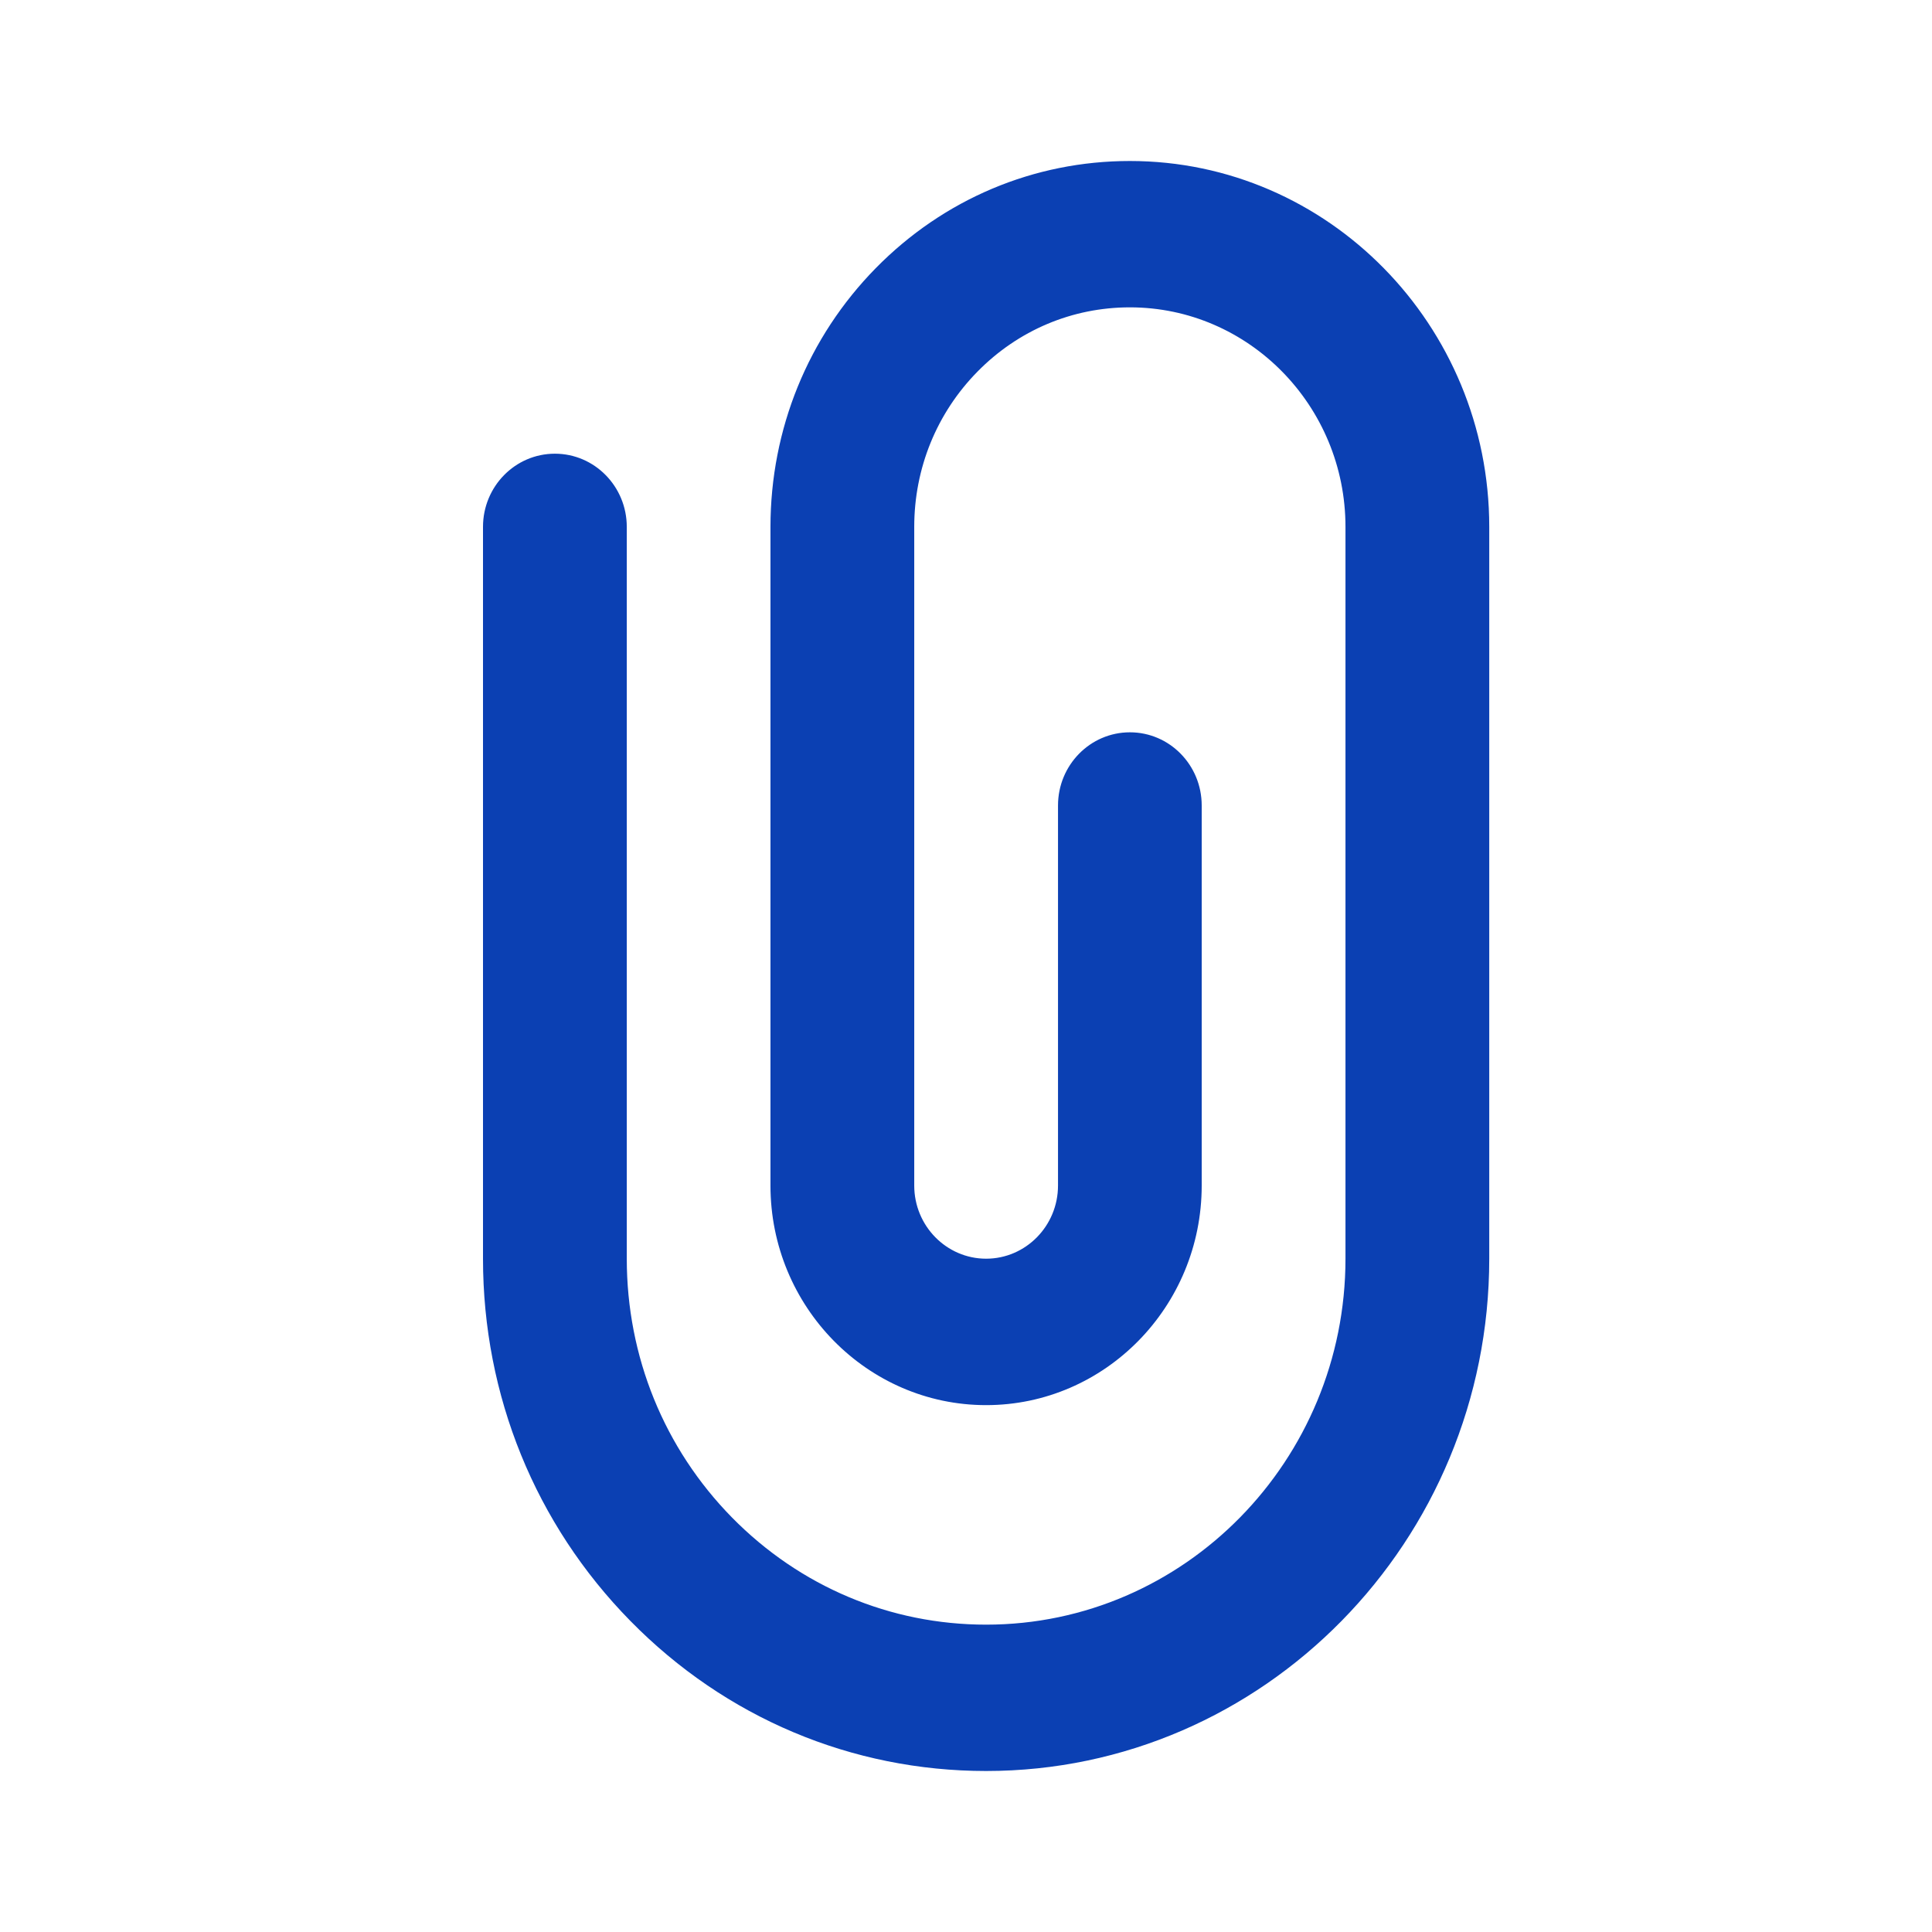
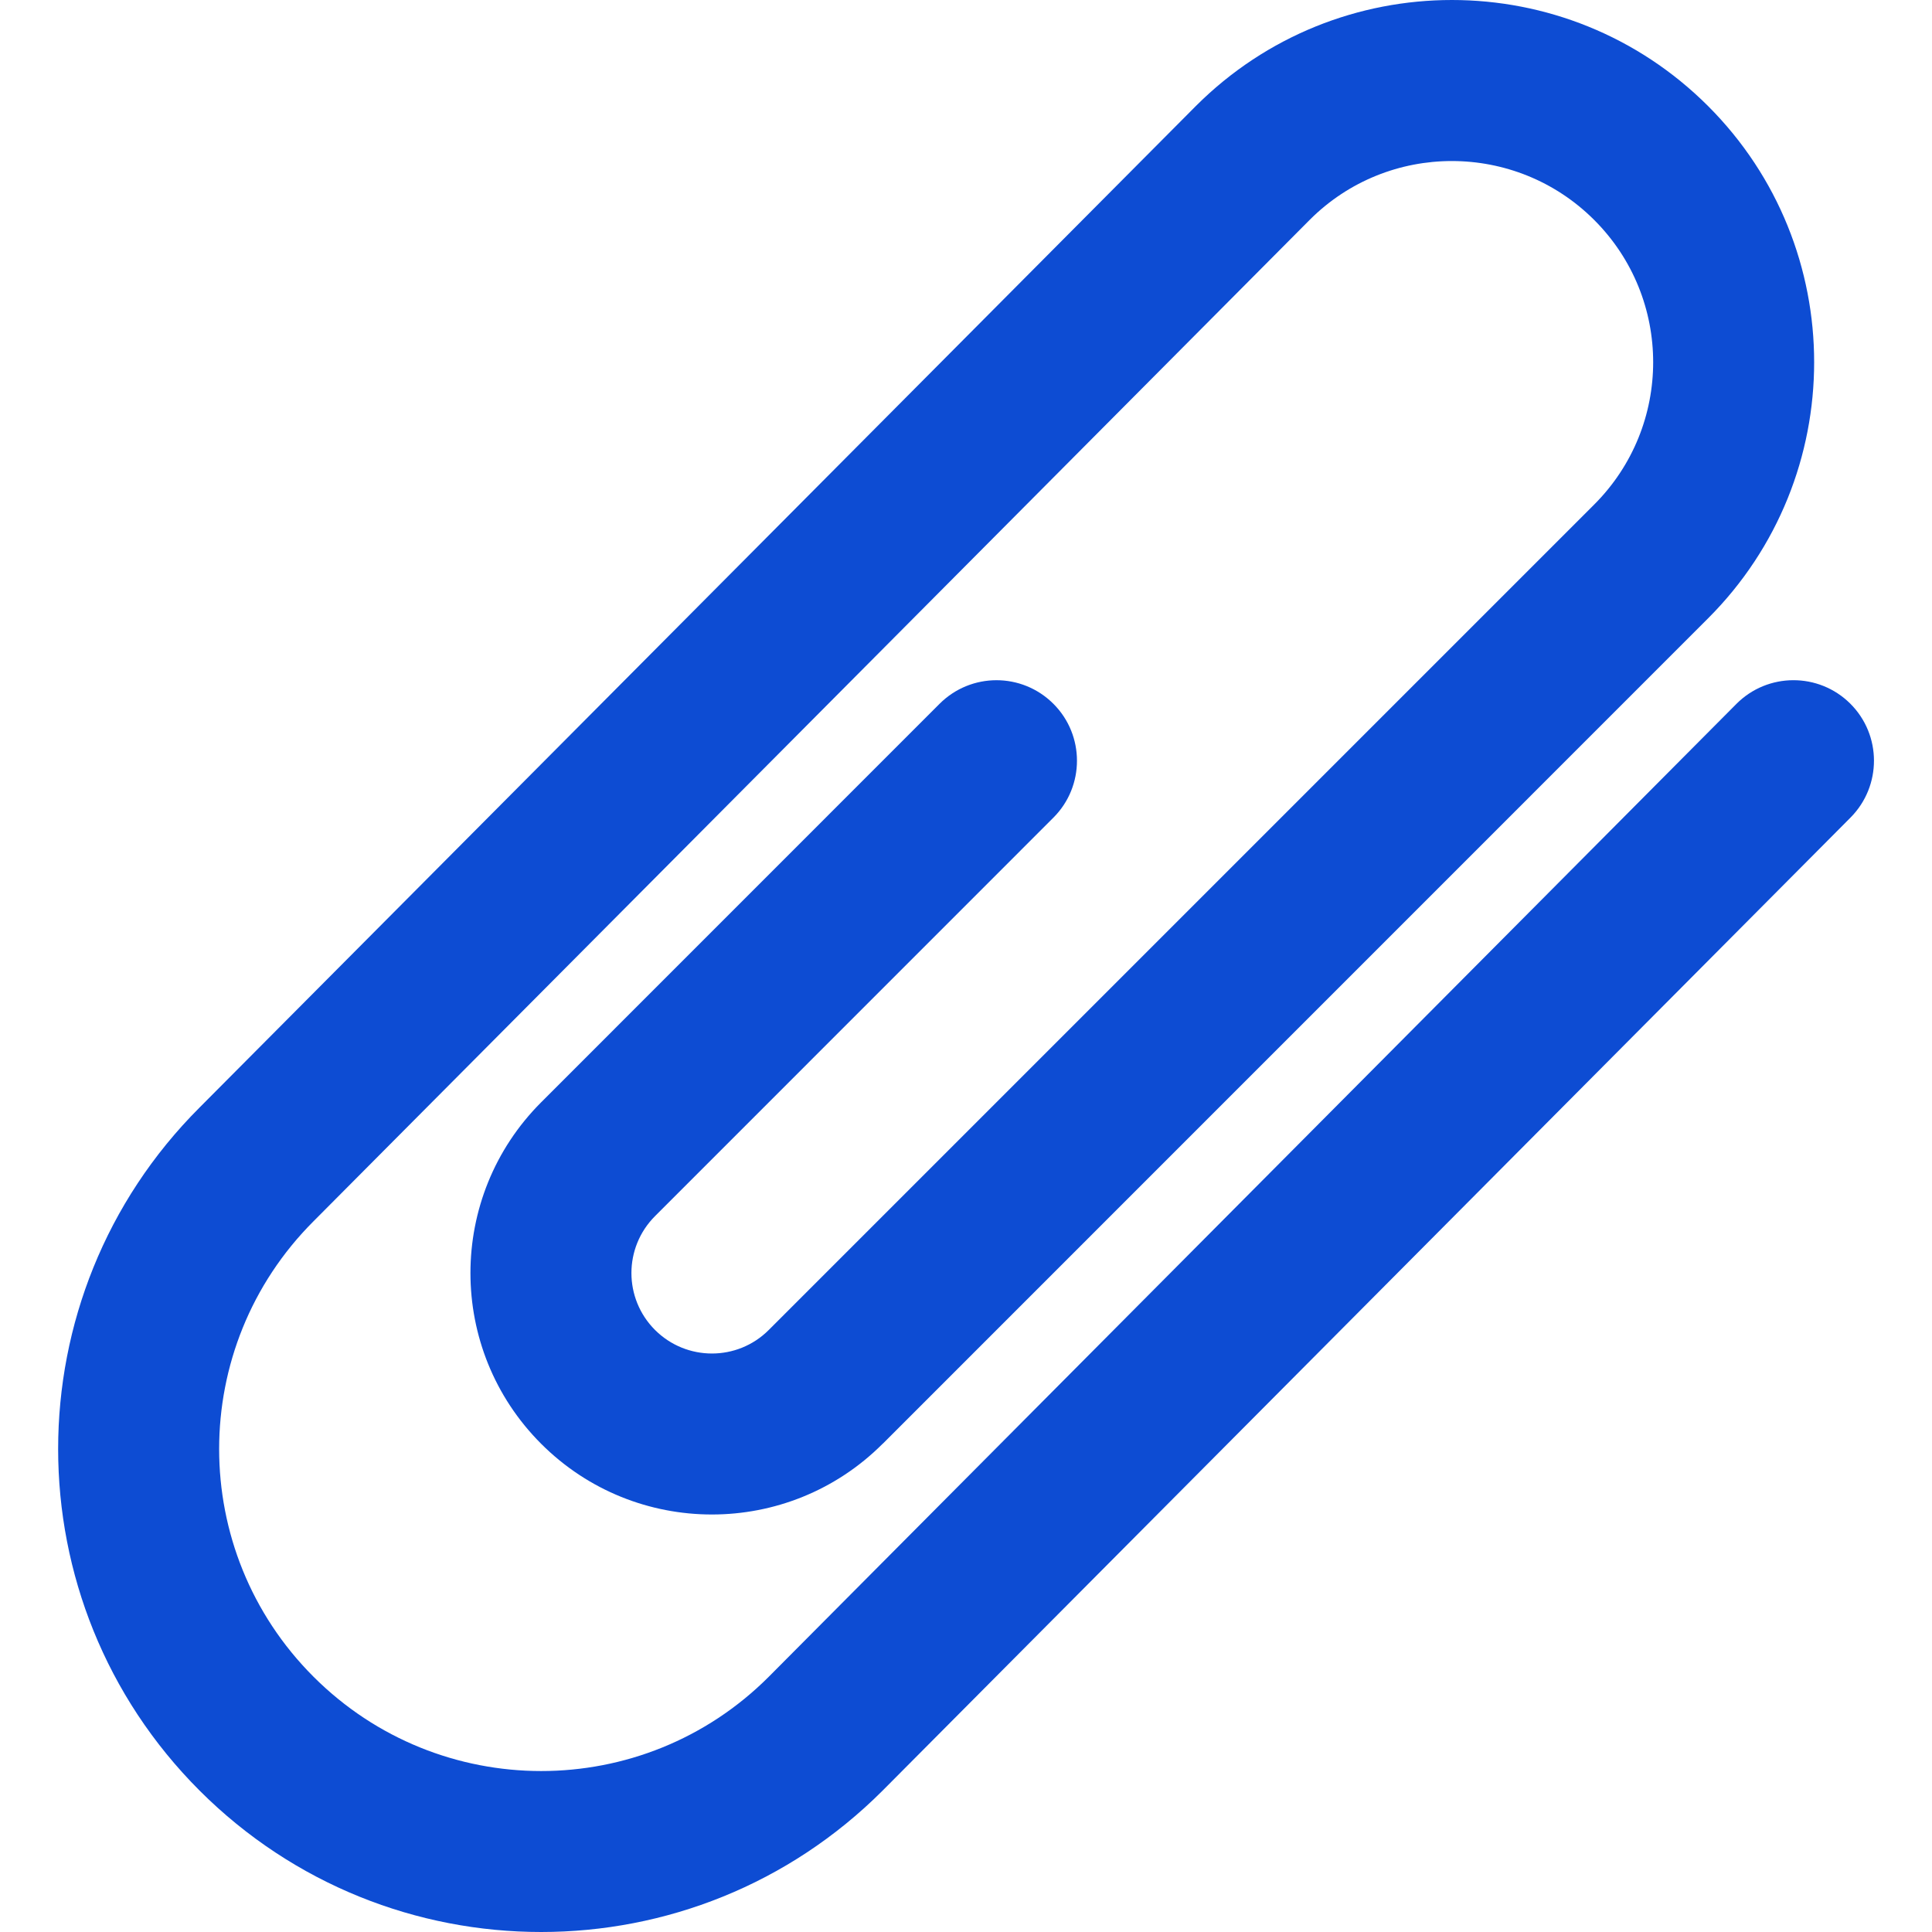
- <svg xmlns="http://www.w3.org/2000/svg" width="24" height="24" viewBox="0 0 24 24" fill="none">
-   <path d="M14.036 2C12.843 2 11.722 2.473 10.879 3.331C10.036 4.19 9.572 5.331 9.571 6.545V14.727C9.571 16.231 10.773 17.455 12.25 17.455C13.727 17.455 14.928 16.231 14.928 14.727V10.006C14.928 9.504 14.529 9.097 14.036 9.097C13.543 9.097 13.143 9.504 13.143 10.006V14.727C13.143 15.229 12.742 15.636 12.25 15.636C11.758 15.636 11.357 15.229 11.357 14.727V6.545C11.357 5.817 11.636 5.132 12.142 4.617C12.648 4.102 13.32 3.818 14.036 3.818C15.513 3.818 16.714 5.042 16.714 6.545V15.636C16.714 18.143 14.712 20.182 12.25 20.182C11.058 20.182 9.937 19.709 9.093 18.851C8.25 17.992 7.786 16.851 7.786 15.636L7.786 6.545C7.786 6.043 7.386 5.636 6.893 5.636C6.4 5.636 6 6.043 6 6.545V15.636C6 17.336 6.65 18.934 7.831 20.136C9.011 21.338 10.581 22 12.25 22C15.696 22 18.5 19.145 18.5 15.636V6.545C18.5 4.039 16.497 2 14.036 2Z" fill="#0B40B3" />
+ <svg xmlns="http://www.w3.org/2000/svg" width="20" height="20" viewBox="0 0 20 20" fill="none">
+   <path d="M19.154 7.284C18.827 6.959 18.299 6.961 17.975 7.287L7.957 17.359C6.657 18.659 4.547 18.659 3.245 17.357C1.943 16.055 1.943 13.945 3.245 12.643L13.559 2.275C14.37 1.464 15.69 1.464 16.503 2.277C17.317 3.09 17.317 4.409 16.503 5.223L7.959 13.767C7.958 13.768 7.958 13.768 7.957 13.769C7.632 14.093 7.106 14.092 6.781 13.768C6.455 13.442 6.455 12.915 6.781 12.589L10.905 8.464C11.23 8.139 11.23 7.611 10.905 7.286C10.579 6.96 10.052 6.96 9.726 7.286L5.602 11.411C4.626 12.387 4.626 13.97 5.602 14.946C6.578 15.922 8.161 15.922 9.137 14.946C9.139 14.945 9.14 14.944 9.141 14.943L17.682 6.401C19.146 4.937 19.146 2.562 17.682 1.098C16.217 -0.366 13.843 -0.366 12.379 1.098L2.065 11.466C0.114 13.417 0.114 16.583 2.066 18.536C4.019 20.488 7.185 20.488 9.137 18.536L19.157 8.463C19.481 8.136 19.48 7.609 19.154 7.284Z" fill="#0D4CD3" />
</svg>
